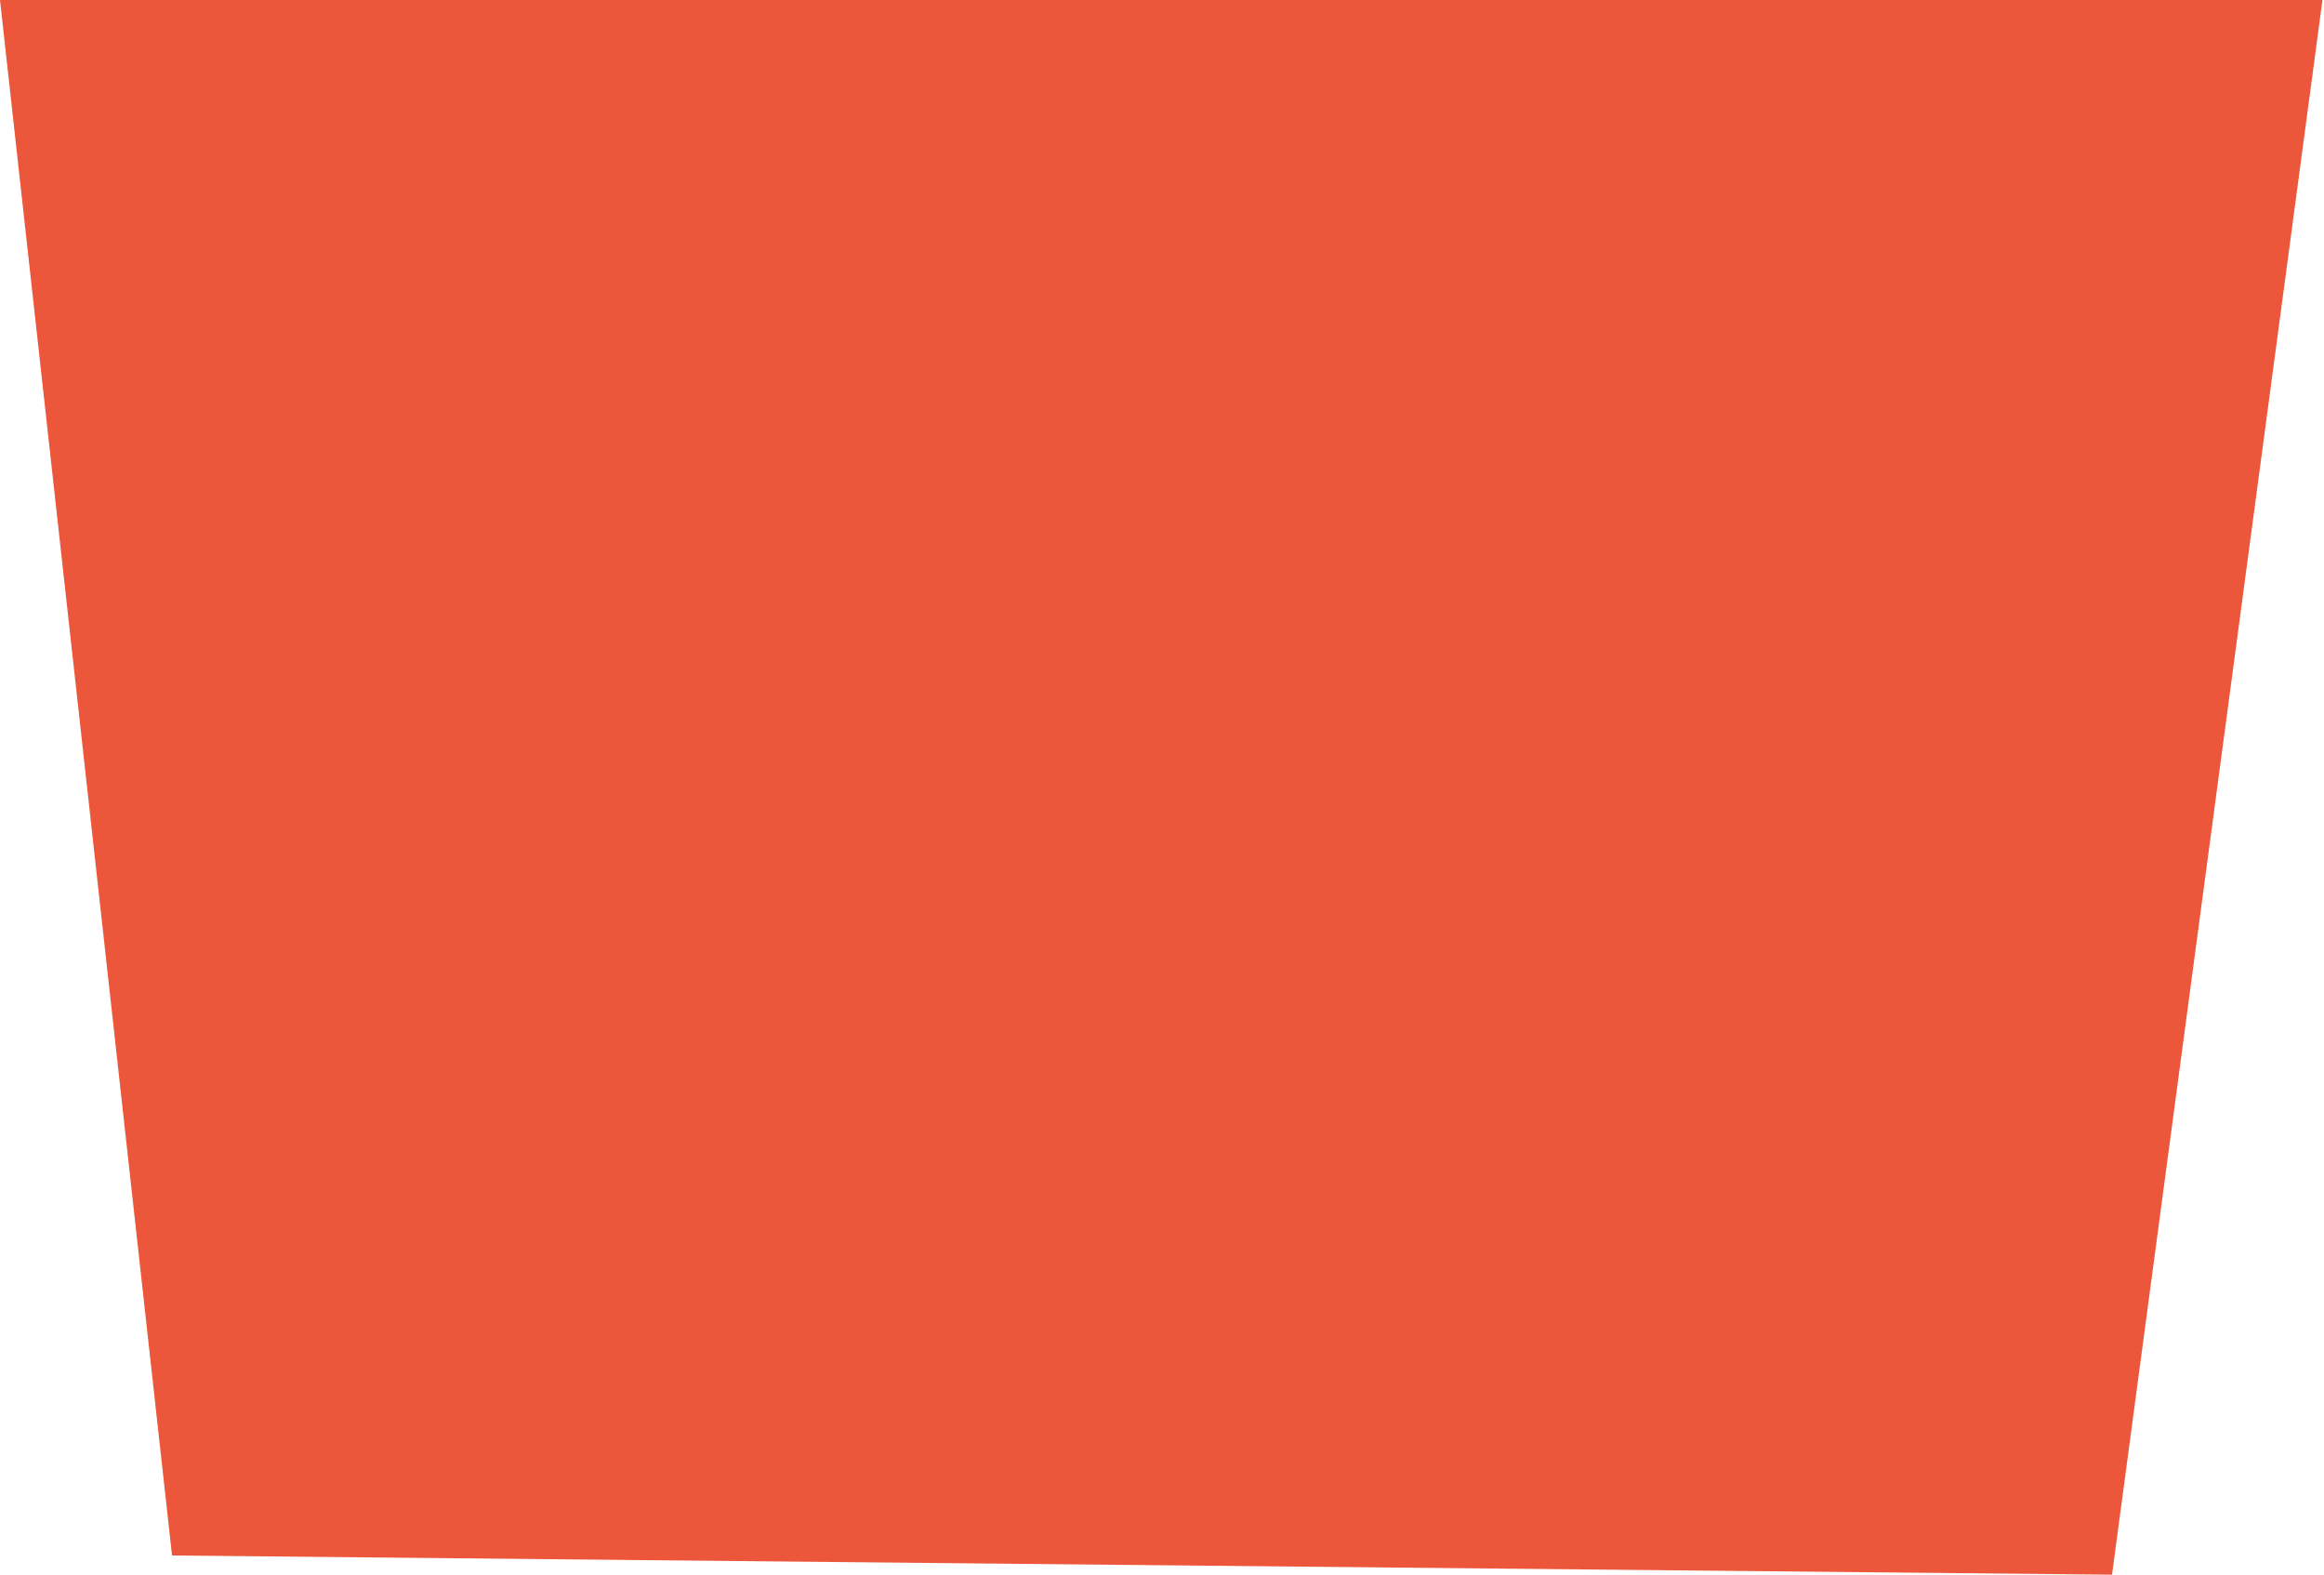
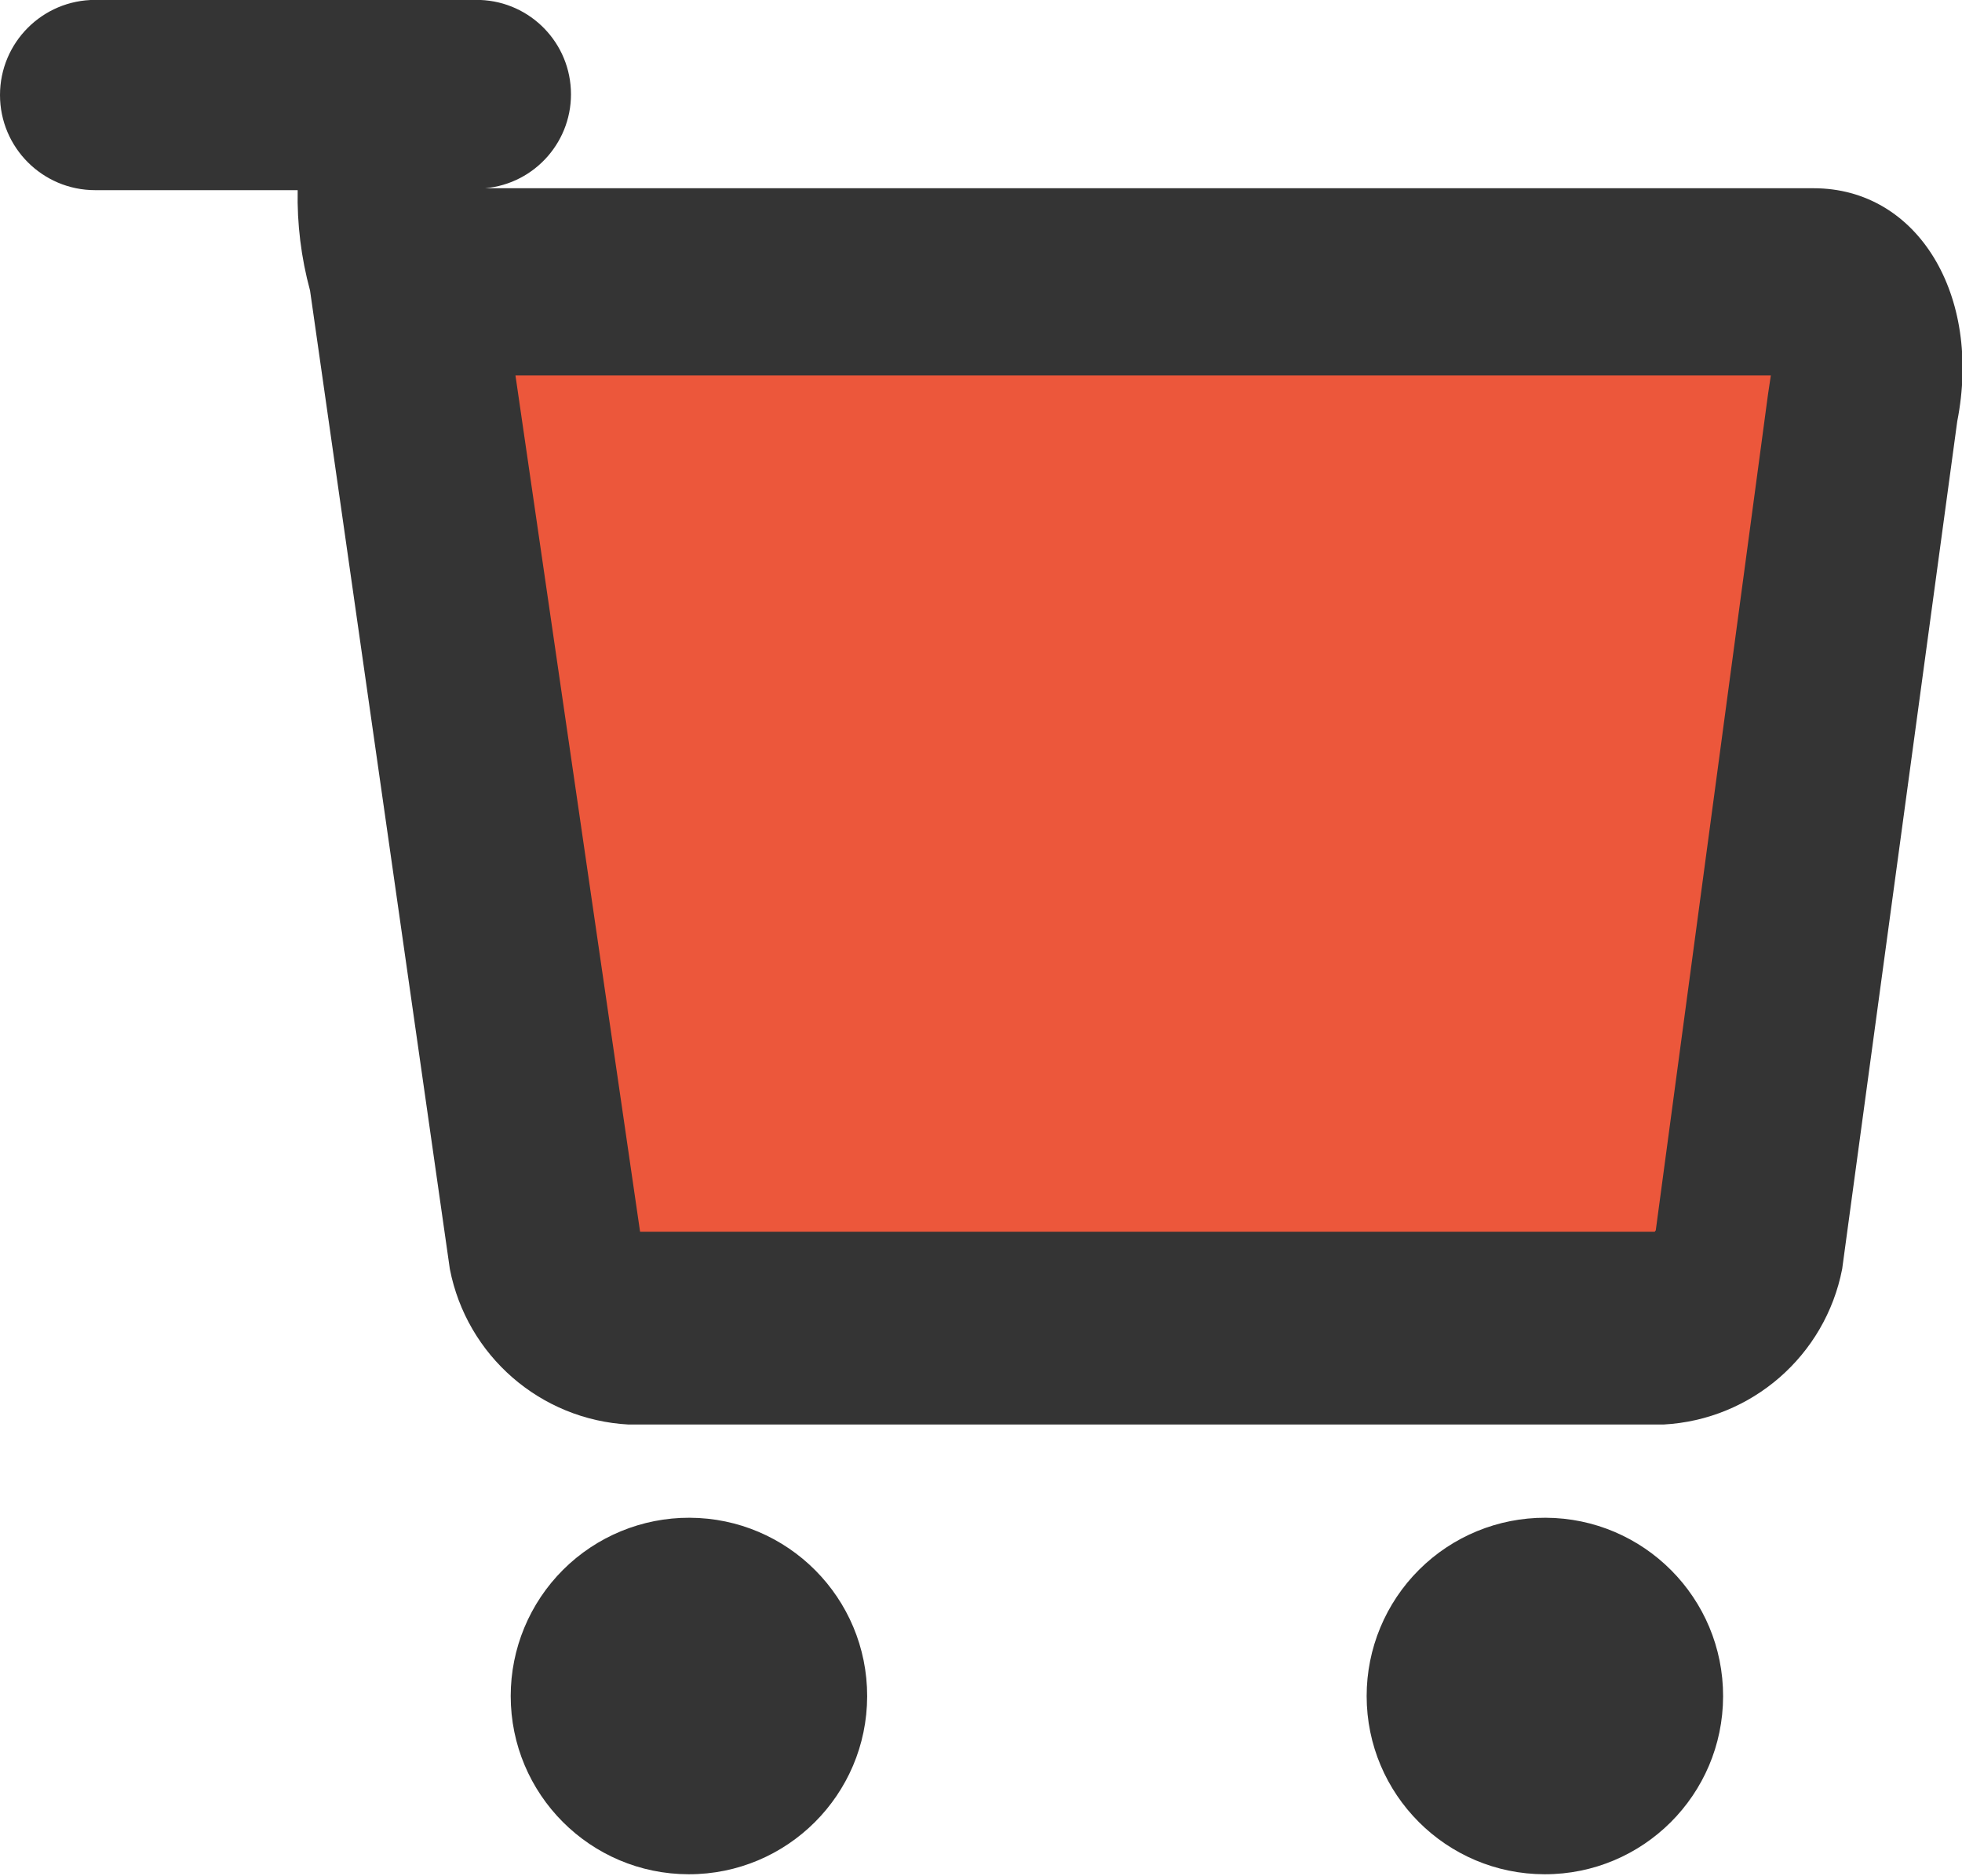
- <svg xmlns="http://www.w3.org/2000/svg" width="15.13" height="10.25" viewBox="0 0 15.13 10.25">
+ <svg xmlns="http://www.w3.org/2000/svg" width="20.63" height="19.719" viewBox="0 0 20.63 19.719">
  <defs>
    <style>
      .cls-1 {
        fill: #ec573b;
        fill-rule: evenodd;
      }
+       .cls-2 {
+         fill: #343434;
+         fill-rule: evenodd;
+       }
    </style>
  </defs>
-   <path id="Корзина_заполнена" data-name="Корзина заполнена" class="cls-1" d="M1076.5,32.375h15.12l-1.37,10.25-12.63-.125Z" transform="translate(-1076.5 -32.375)" />
+   <path id="Корзина_заполнена" data-name="Корзина заполнена" class="cls-1" d="M1076.5,32.375h15.12l-1.37,10.25-12.63-.125Z" transform="translate(-1072 -29.031)" />
+   <path id="Корзина" class="cls-2" d="M1092.58,33.46l-1.21,8.912a2.025,2.025,0,0,1-1.88,1.635h-10.88a2.025,2.025,0,0,1-1.88-1.635l-1.47-10.287a3.738,3.738,0,0,1-.13-1.055H1073a1,1,0,0,1,0-2h4a0.992,0.992,0,0,1,.1,1.98h13.97C1092.17,31.01,1092.84,32.141,1092.58,33.46Zm-13.85,8.518-1.31-9h13.2l-0.03.2-1.18,8.788a0.033,0.033,0,0,0-.01.014h-10.67Zm0.52,3.009a1.874,1.874,0,1,1-1.88,1.874A1.874,1.874,0,0,1,1079.25,44.987Zm9,0a1.874,1.874,0,1,1-1.88,1.874A1.874,1.874,0,0,1,1088.25,44.987Z" transform="translate(-1072 -29.031)" />
</svg>
